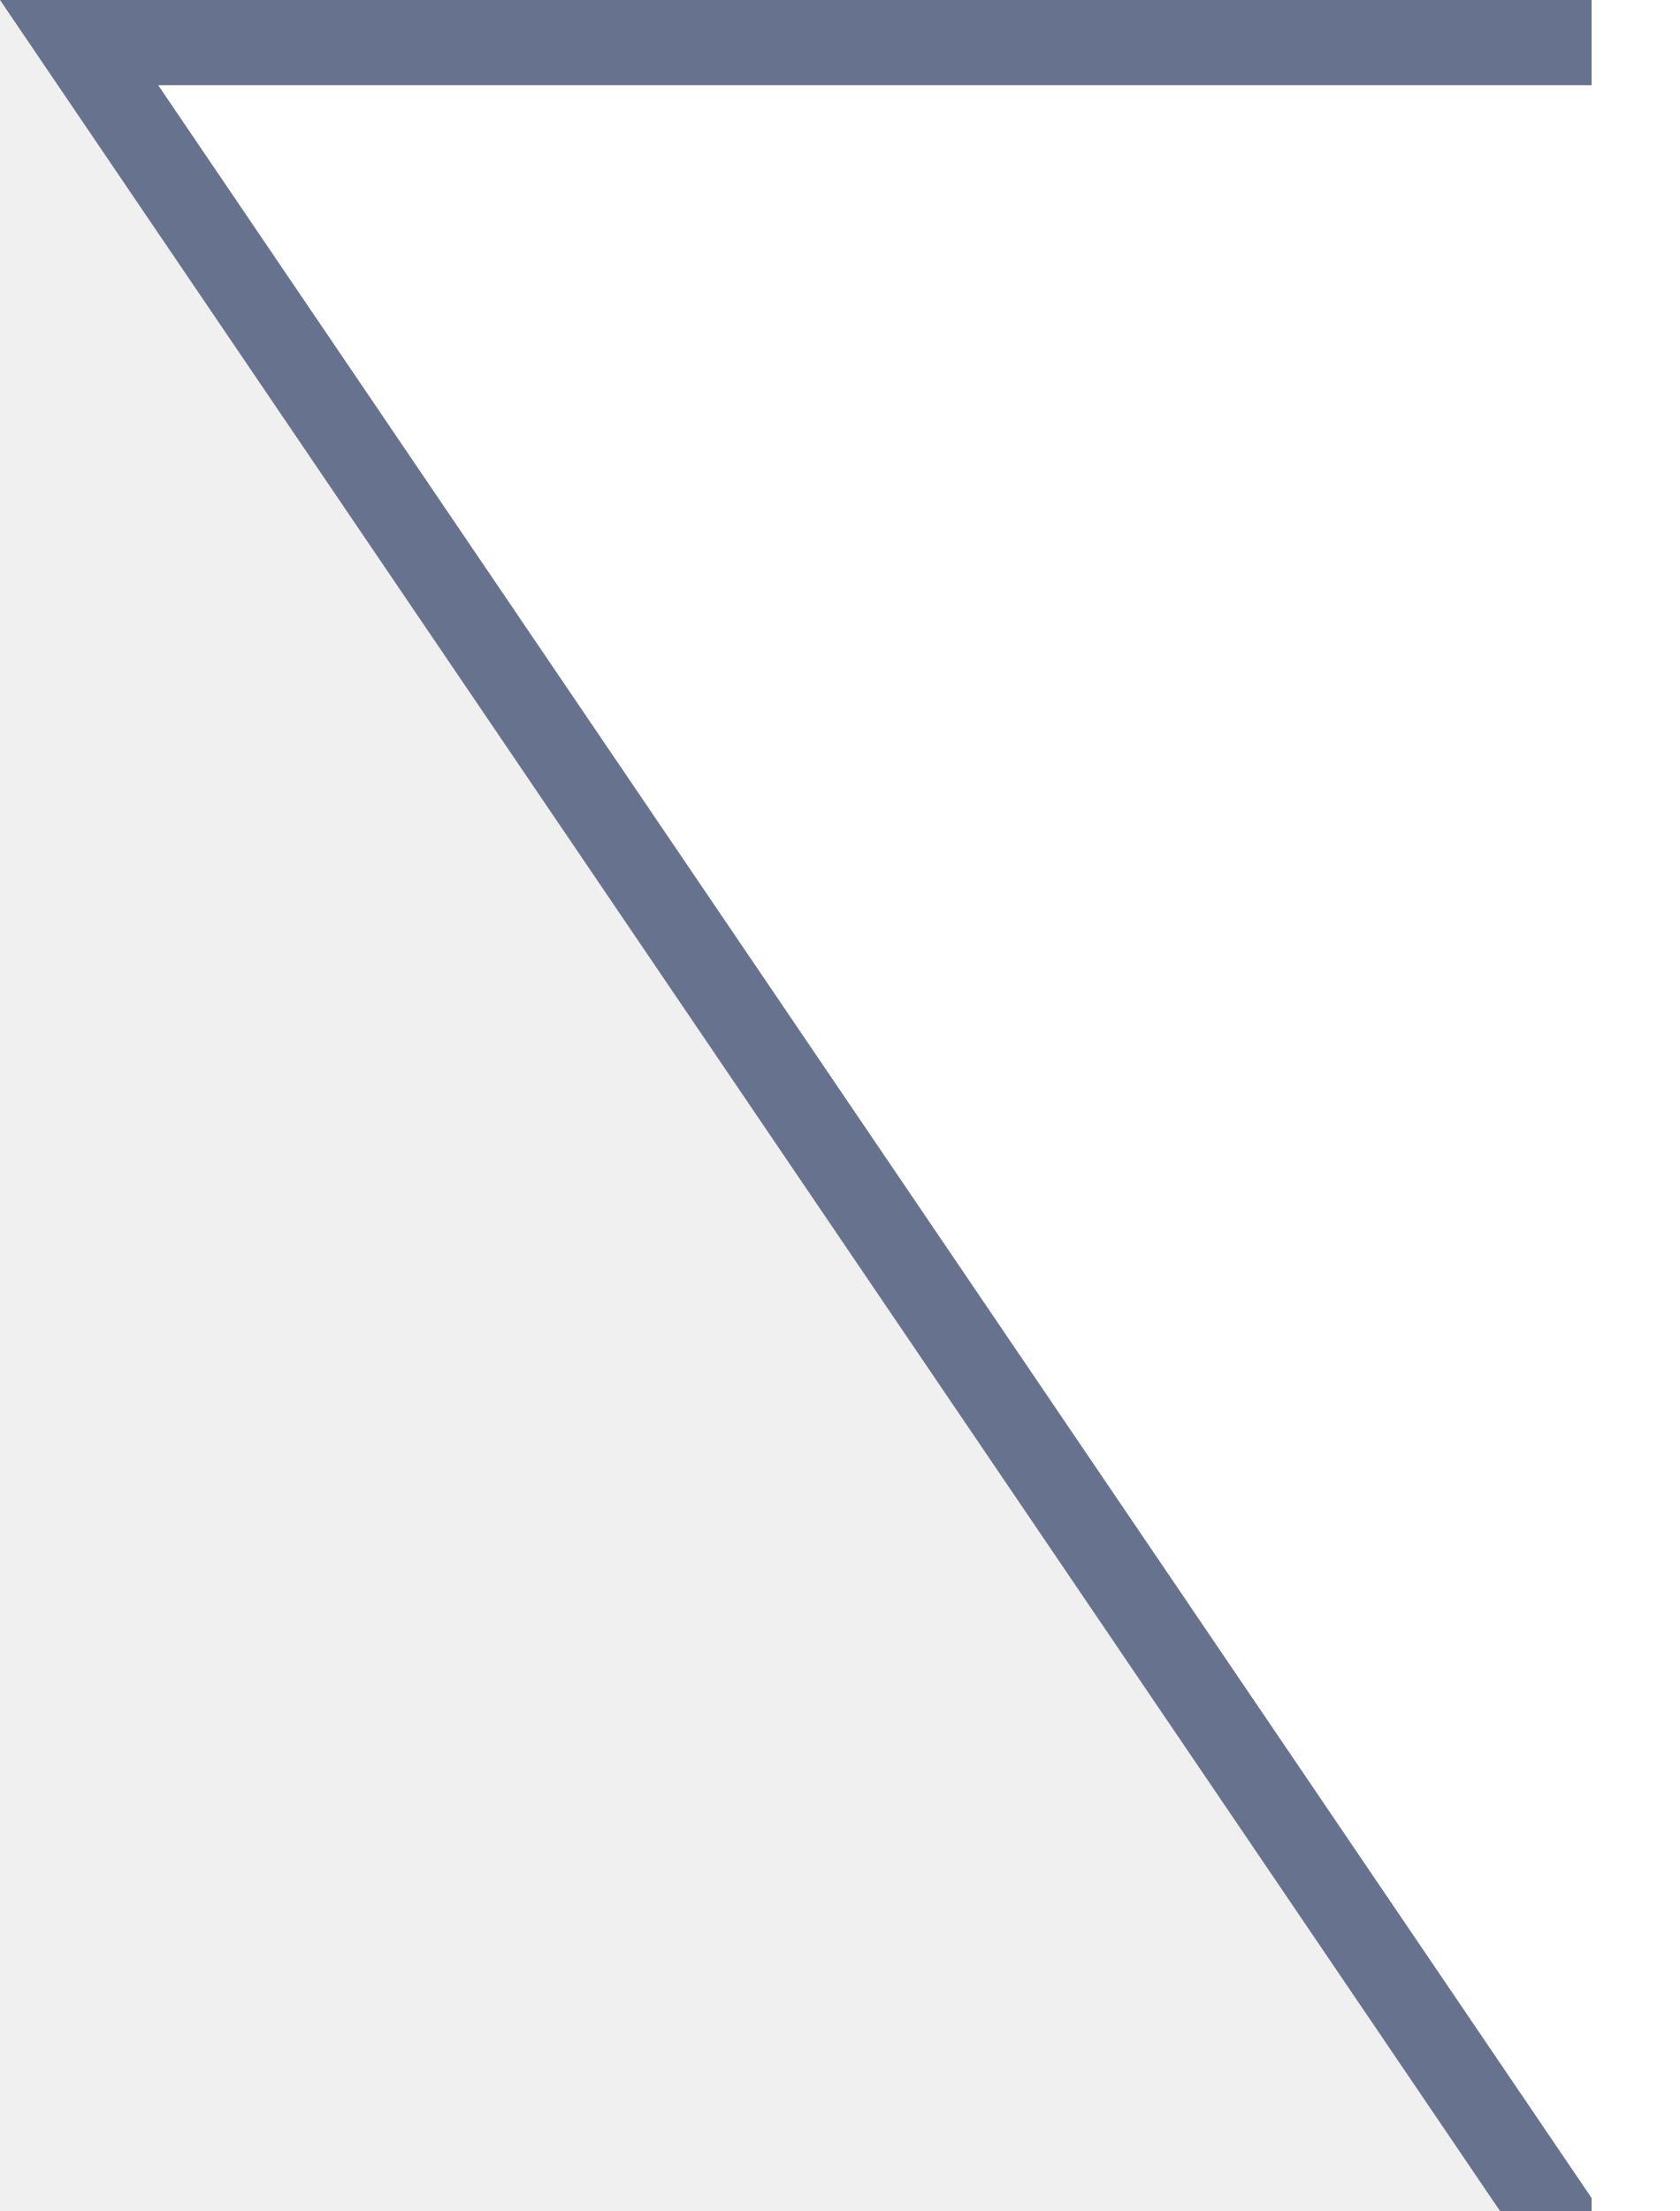
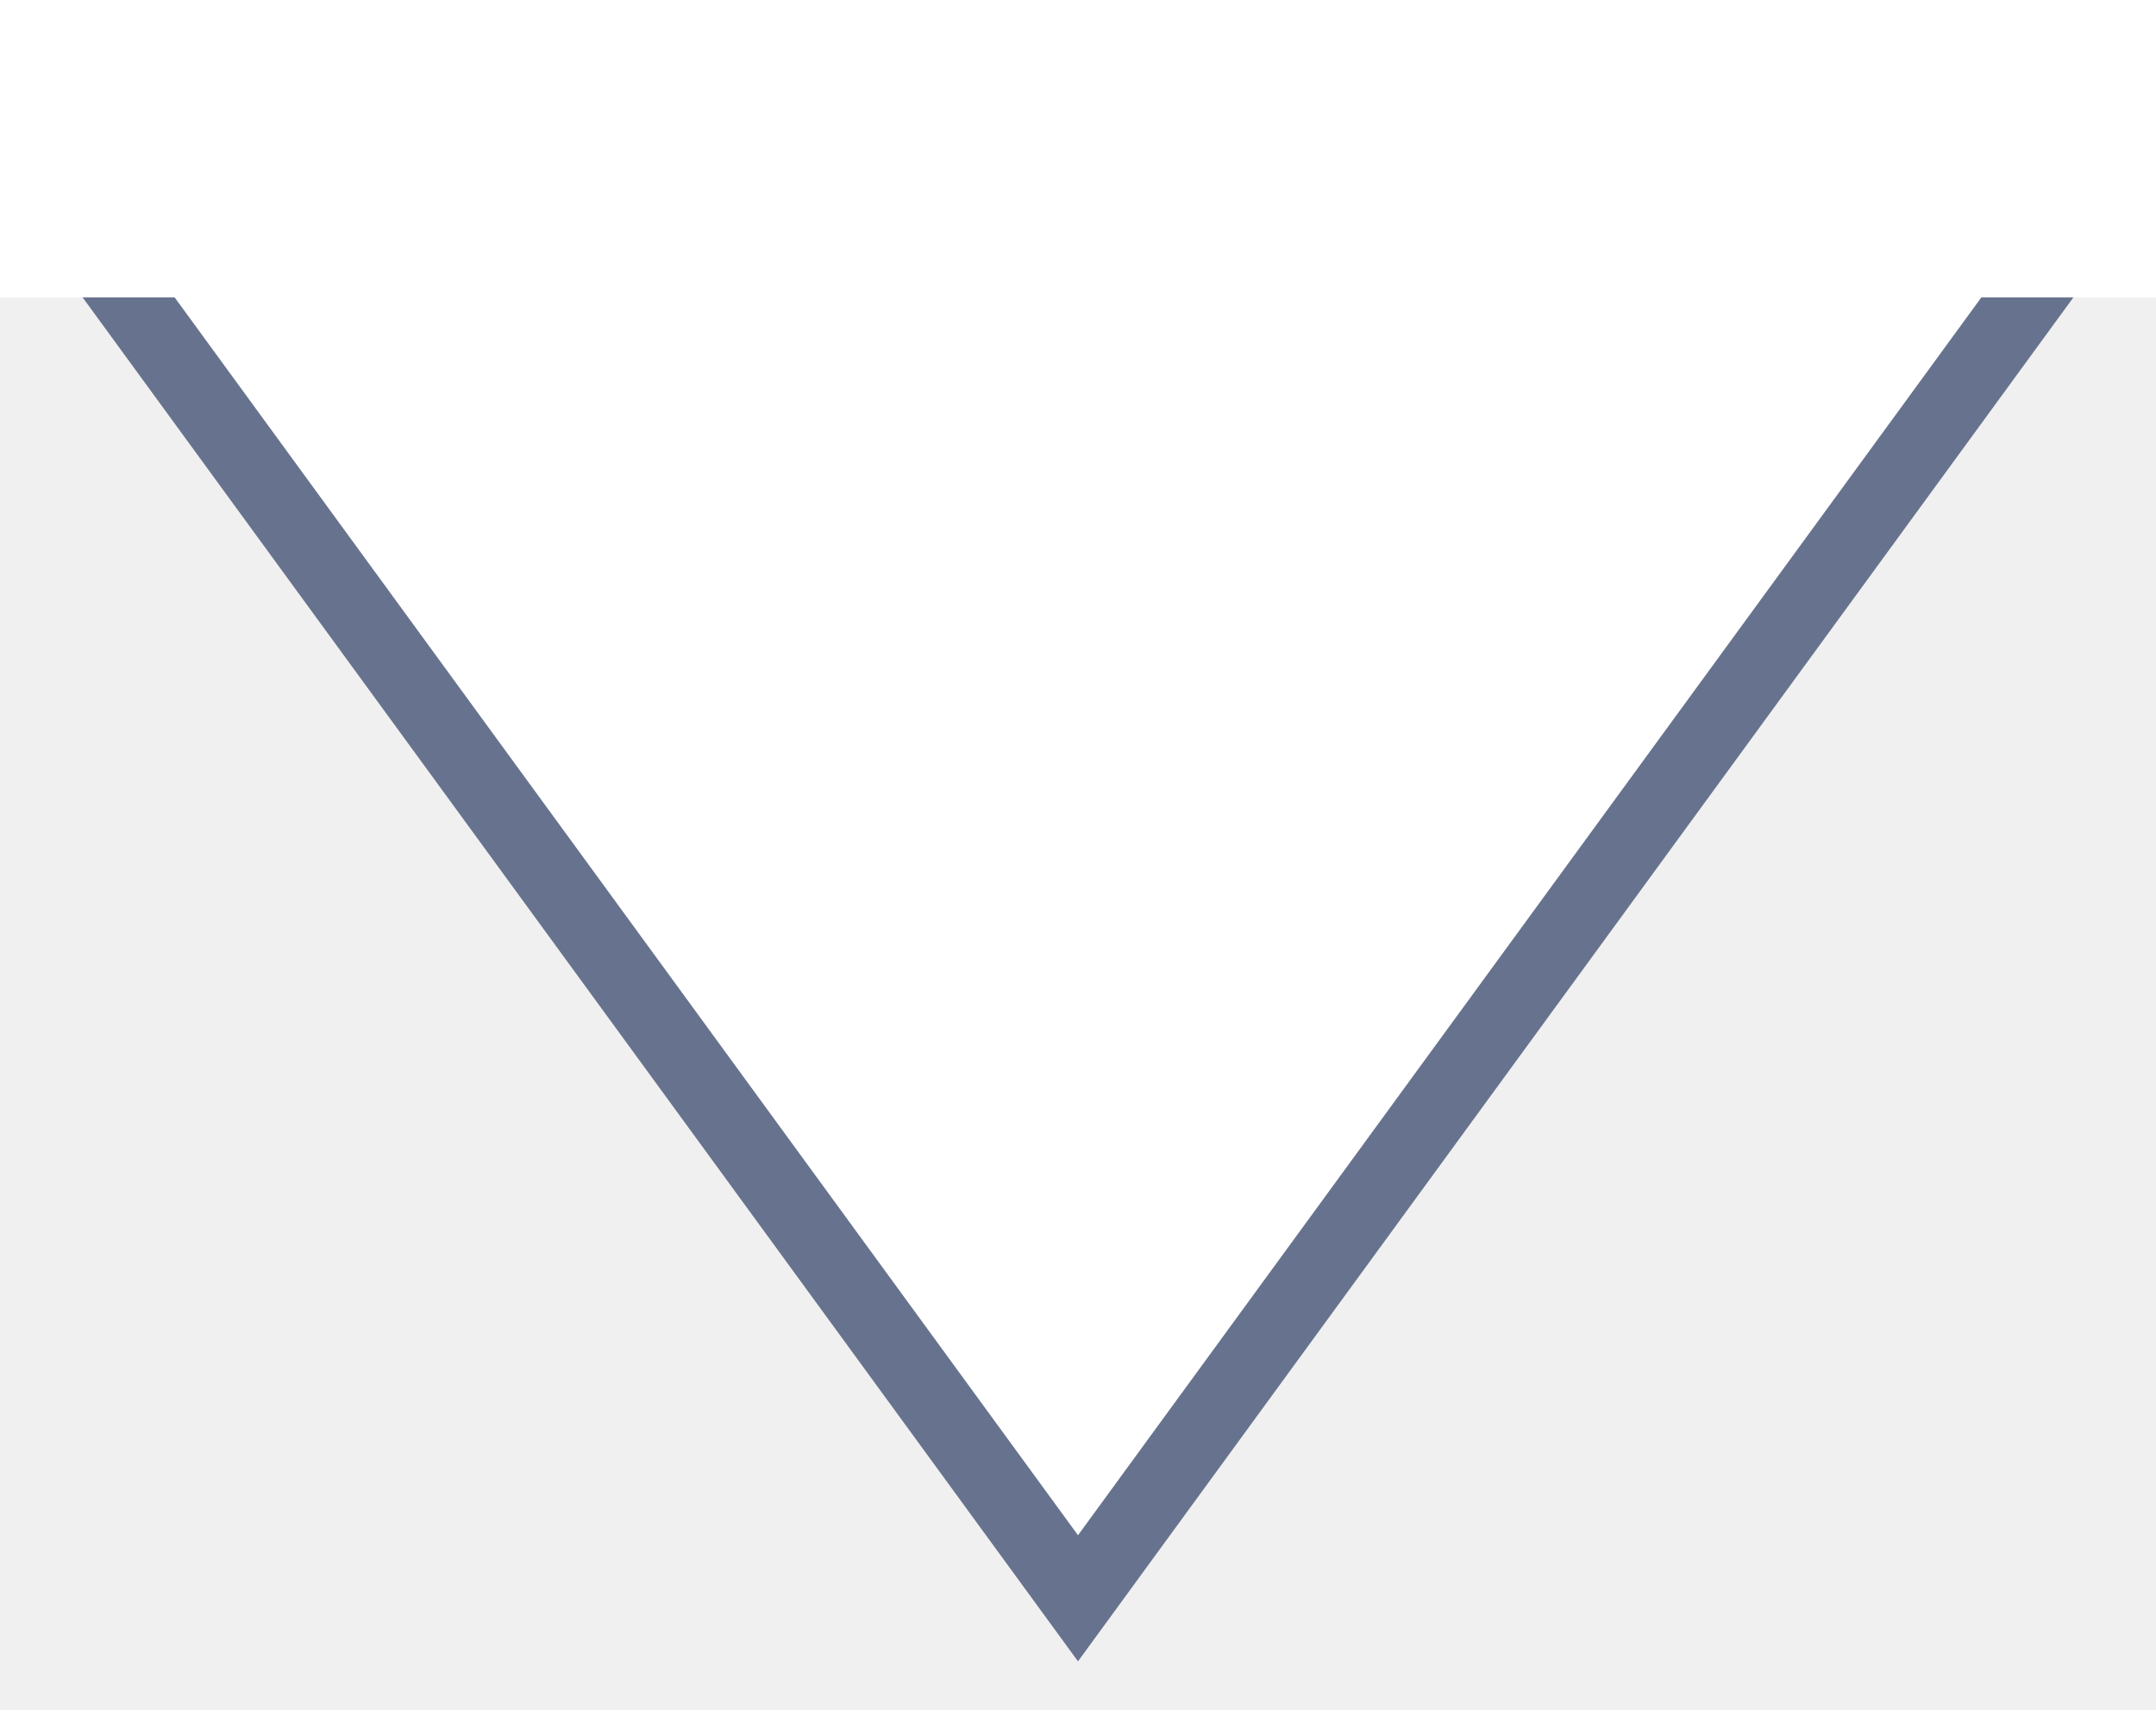
- <svg xmlns="http://www.w3.org/2000/svg" width="19" height="25" viewBox="0 0 19 25" fill="none">
-   <g clip-path="url(#clip0_1122_6518)">
-     <path d="M1.90735e-06 -8.30516e-07L19 0L19 27L1.90735e-06 -8.30516e-07Z" fill="white" />
-     <path fill-rule="evenodd" clip-rule="evenodd" d="M19 0L19 28L2.23435e-06 -8.30516e-07L19 0ZM18.072 0.963L1.789 0.963L18.072 24.959L18.072 0.963Z" fill="#67738E" />
-     <rect x="19" width="28" height="1" transform="rotate(90 19 0)" fill="white" />
-   </g>
-   <defs>
-     <clipPath id="clip0_1122_6518">
-       <rect width="19" height="25" fill="white" />
-     </clipPath>
-   </defs>
+ <svg xmlns="http://www.w3.org/2000/svg" width="29" height="23" viewBox="0 0 29 23" fill="none">
+   <path d="M14.5 21.5L1 3H28L14.5 21.5Z" fill="white" stroke="#67738E" />
+   <rect width="29" height="4" fill="white" />
</svg>
